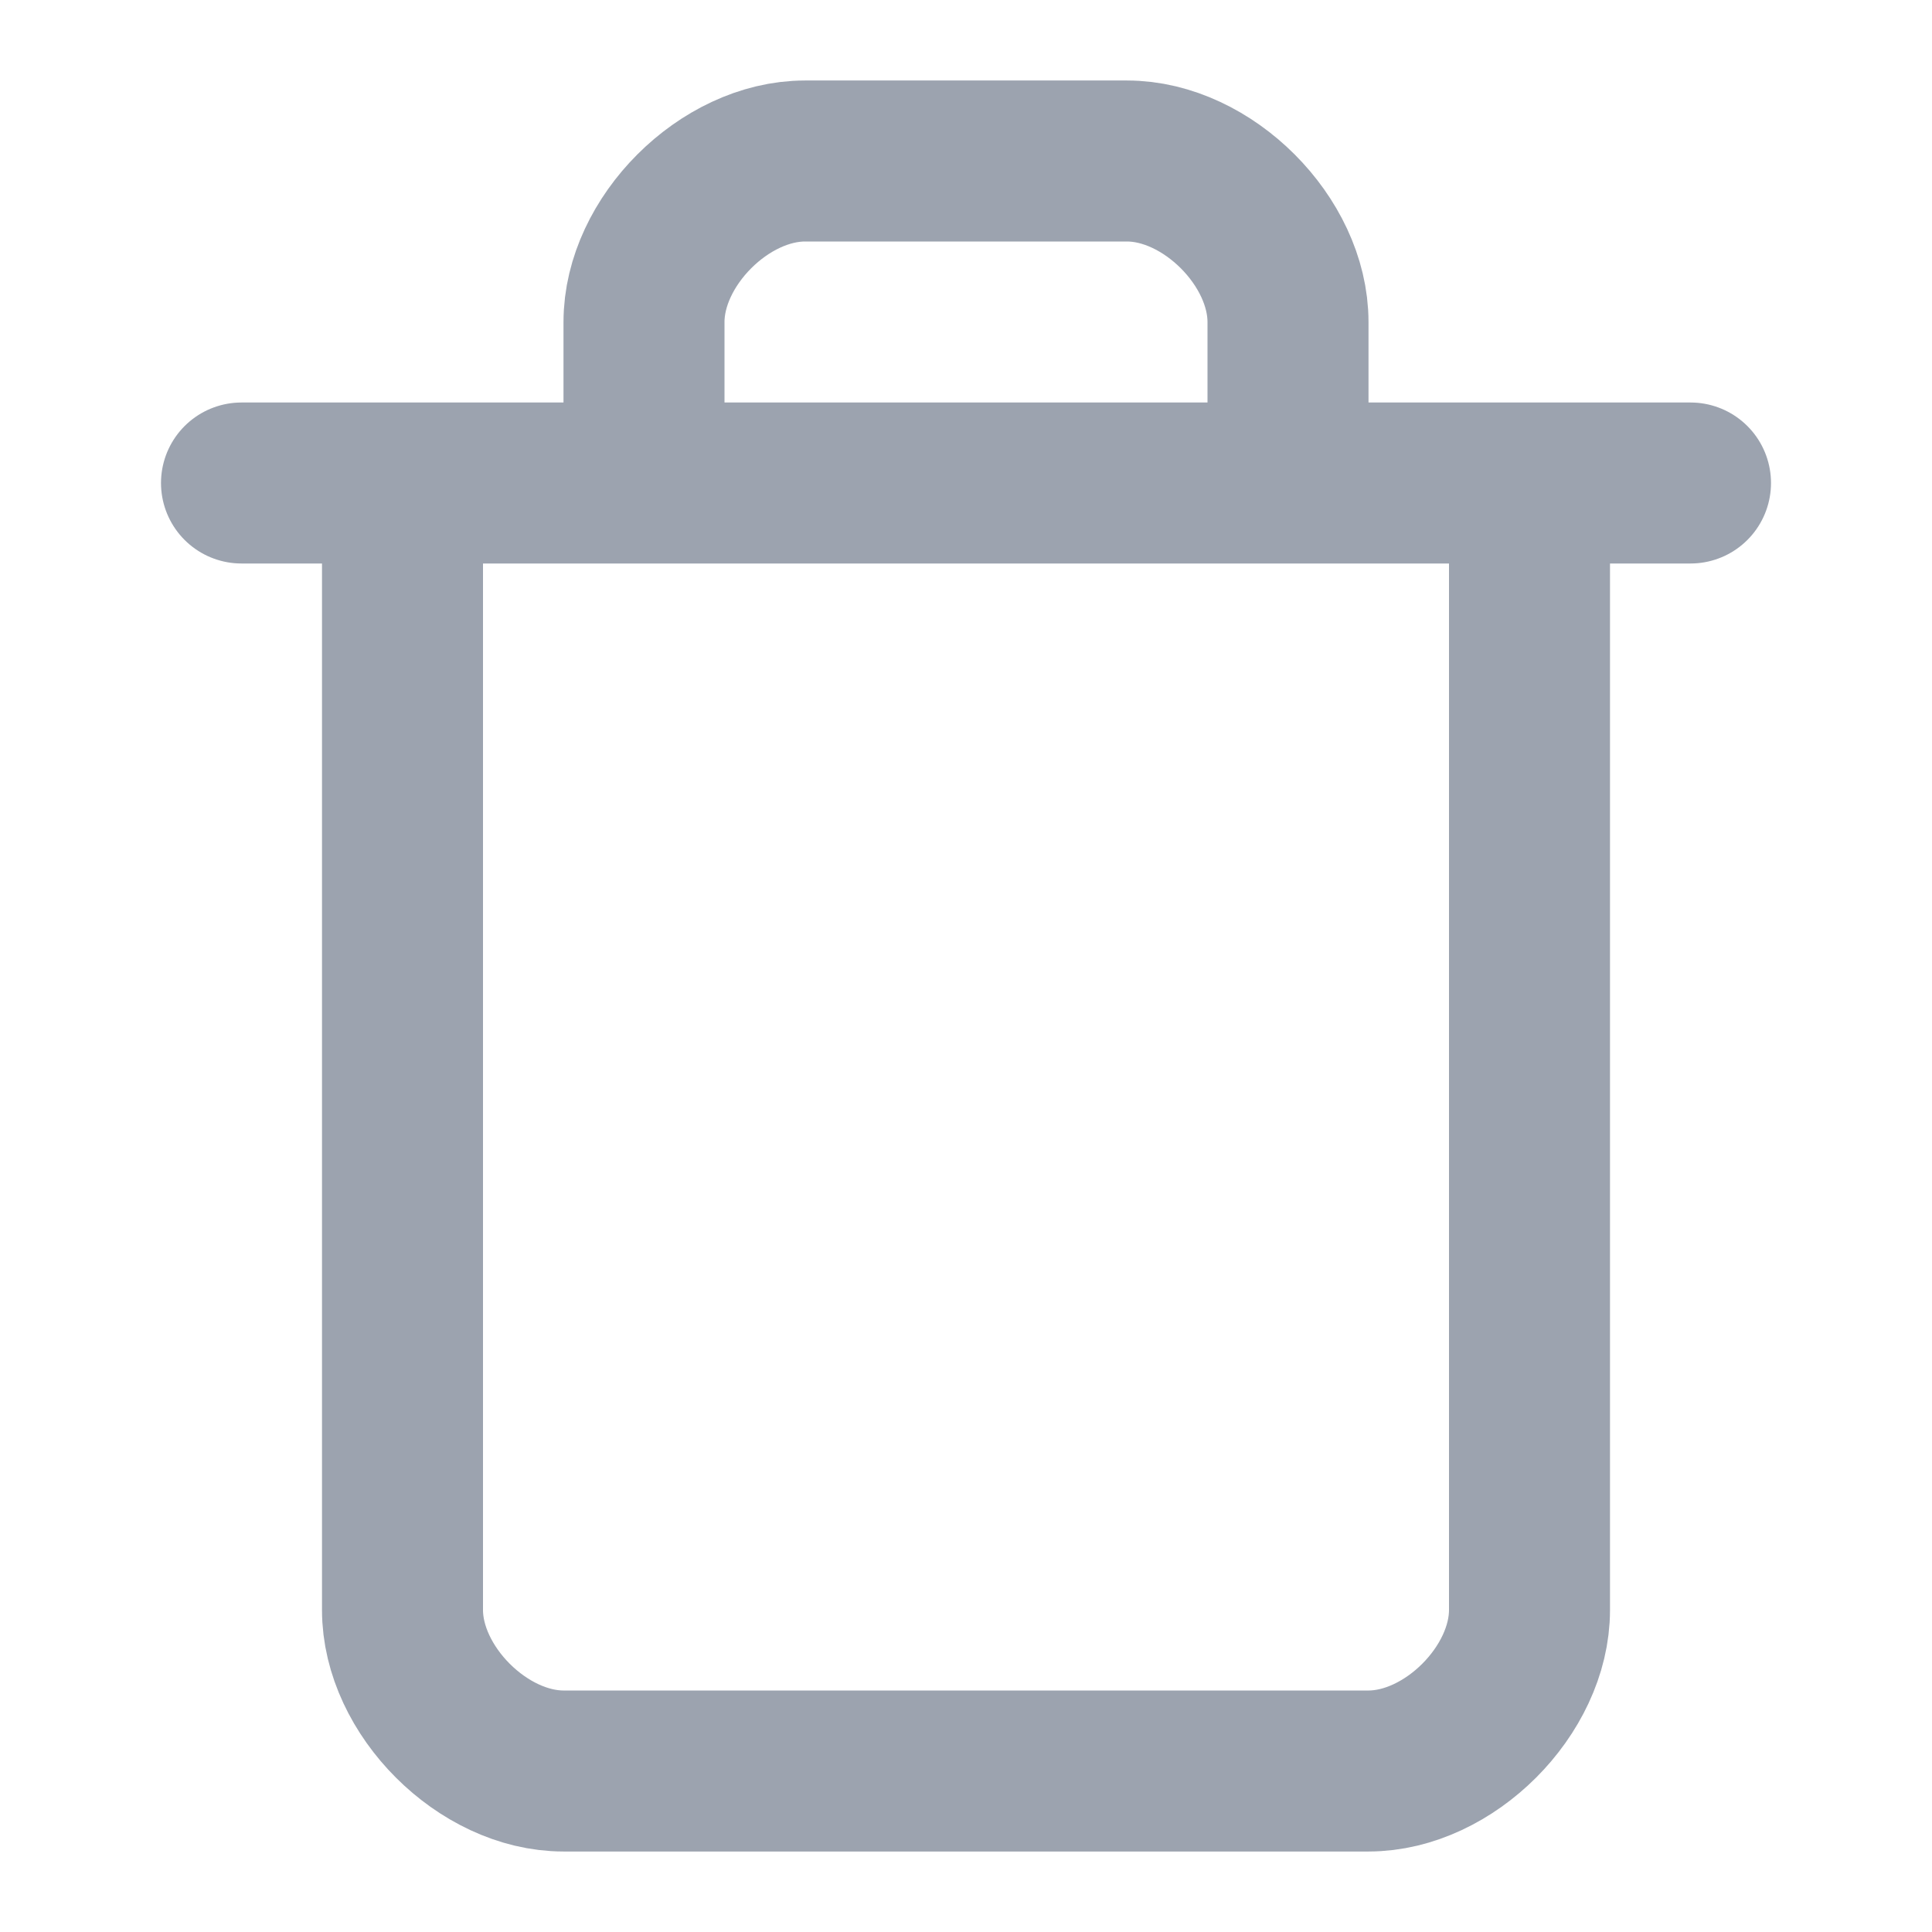
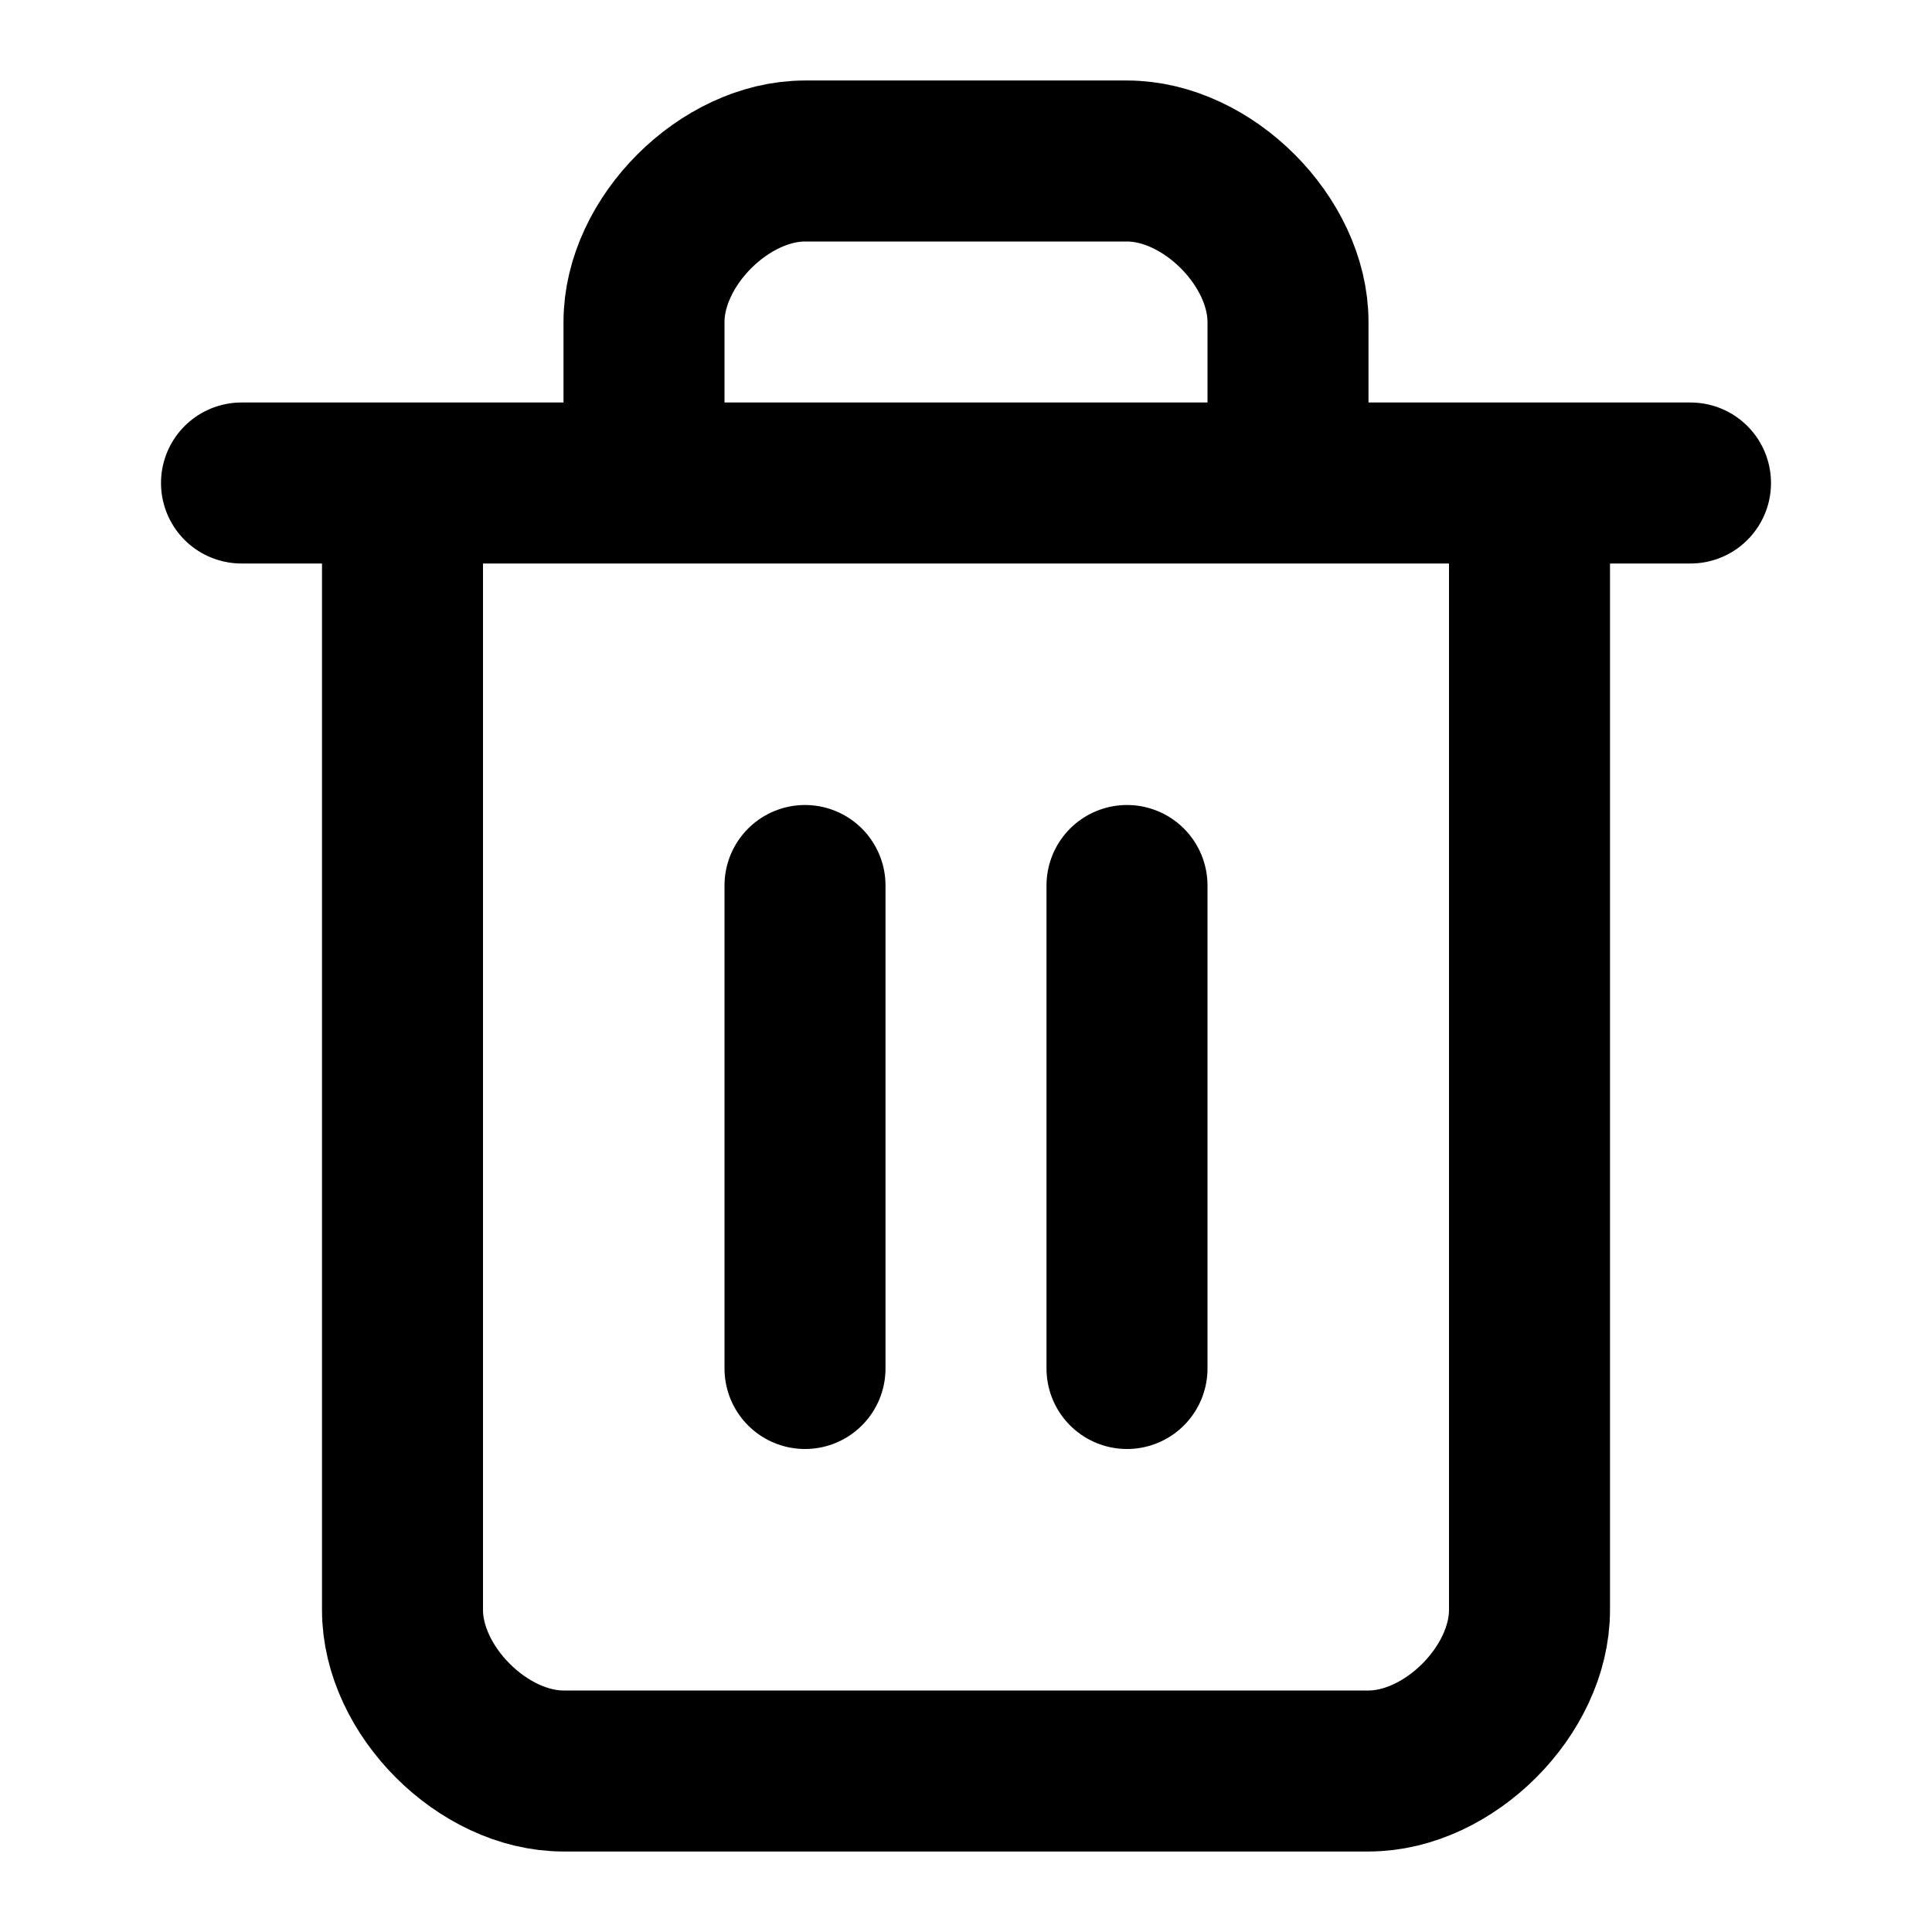
- <svg xmlns="http://www.w3.org/2000/svg" viewBox="0 0 24 24" fill="none">
-   <path d="M3 6H21M19 6V20C19 21 18 22 17 22H7C6 22 5 21 5 20V6M8 6V4C8 3 9 2 10 2H14C15 2 16 3 16 4V6" stroke="#9CA3AF" stroke-width="2" stroke-linecap="round" stroke-linejoin="round" />
+ <svg xmlns="http://www.w3.org/2000/svg" width="24" height="24" viewBox="0 0 24 24" fill="none">
+   <path d="M3 6H21M19 6V20C19 21 18 22 17 22H7C6 22 5 21 5 20V6M8 6V4C8 3 9 2 10 2H14C15 2 16 3 16 4V6M10 11V17M14 11V17" stroke="currentColor" stroke-width="2" stroke-linecap="round" stroke-linejoin="round" />
</svg>
